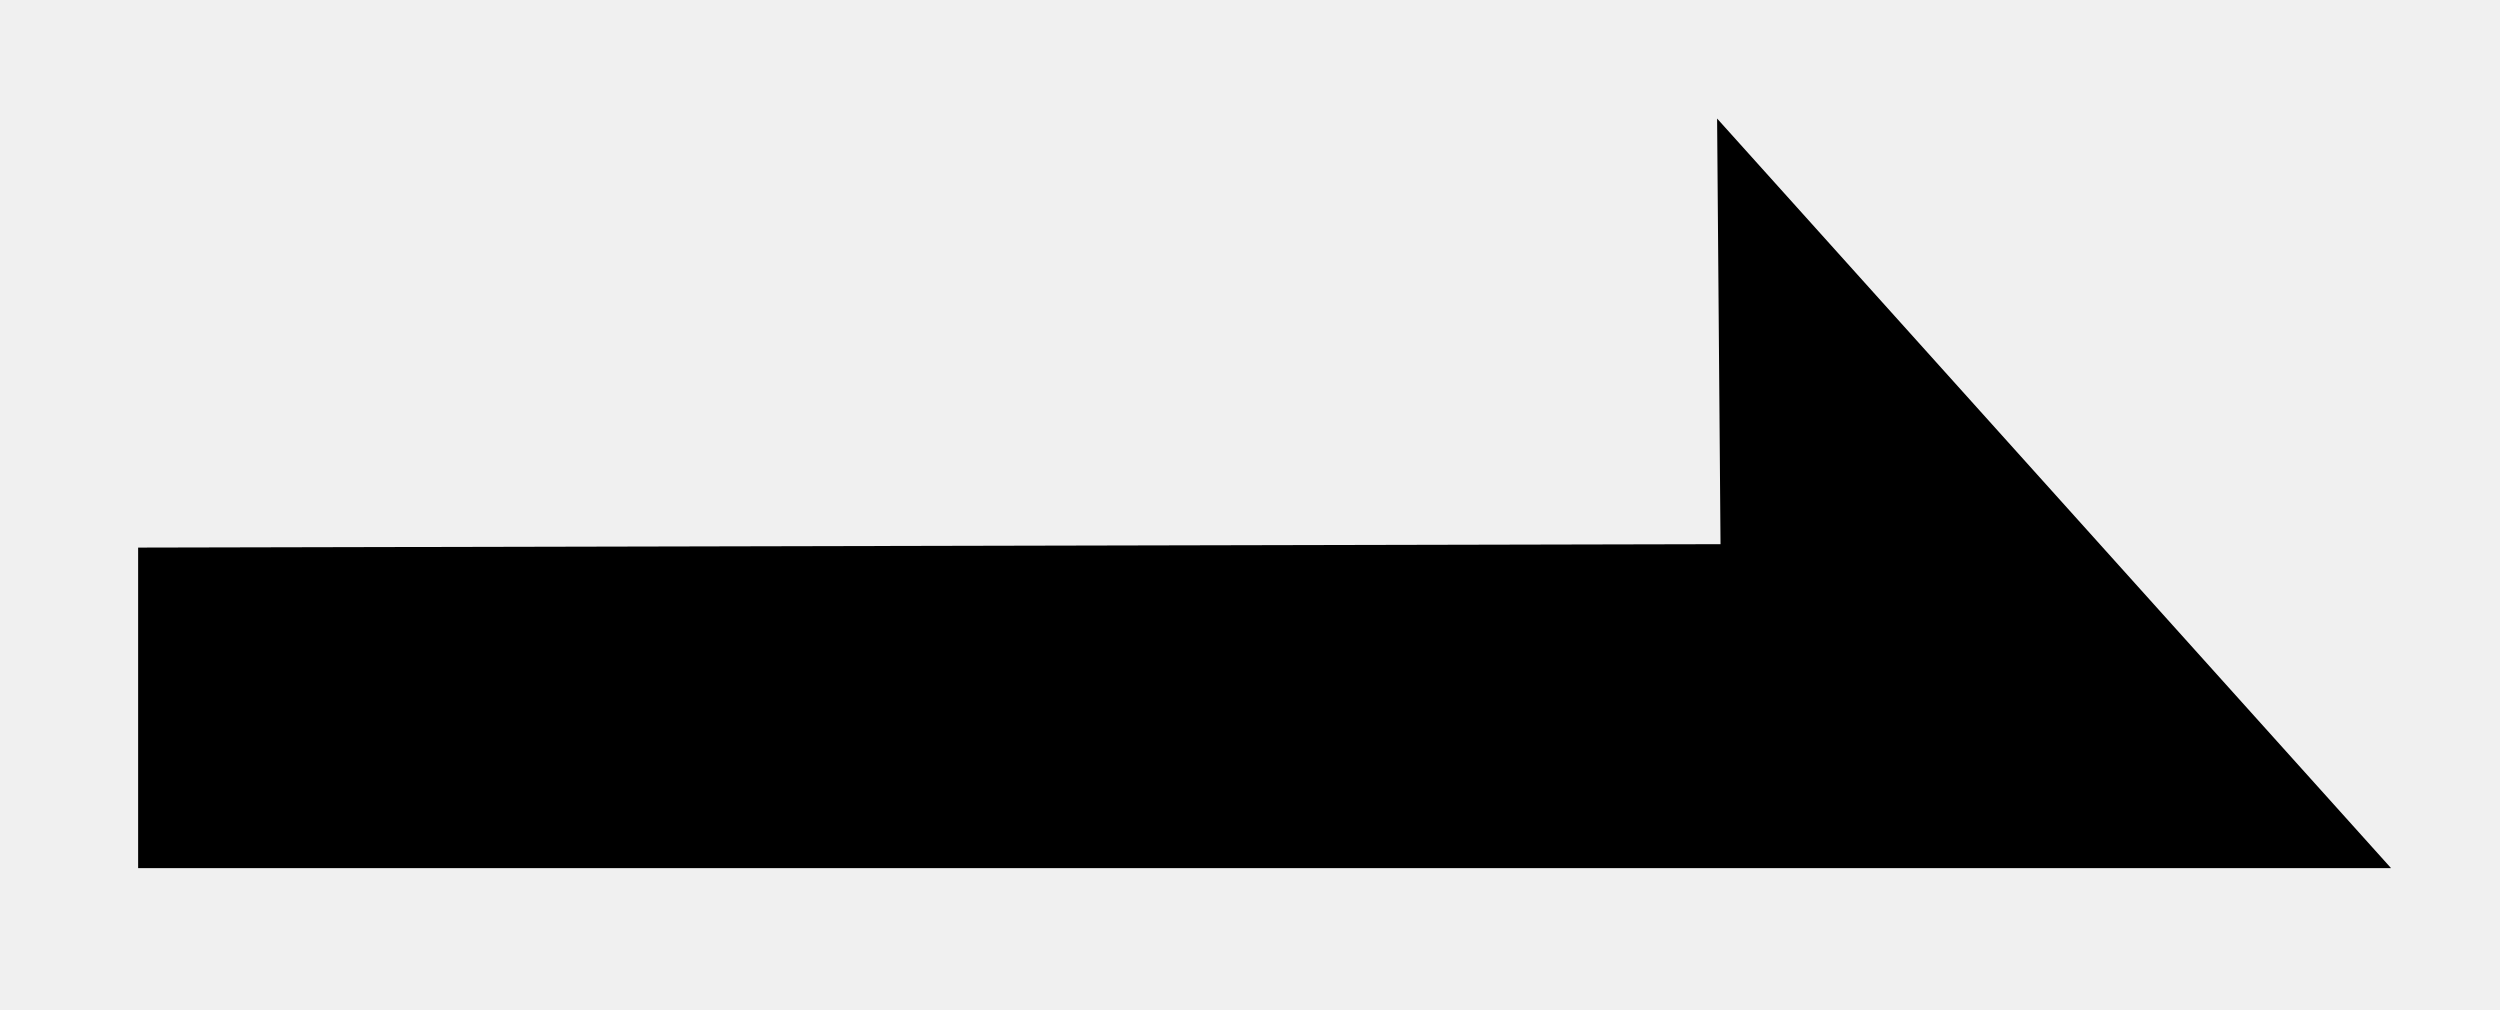
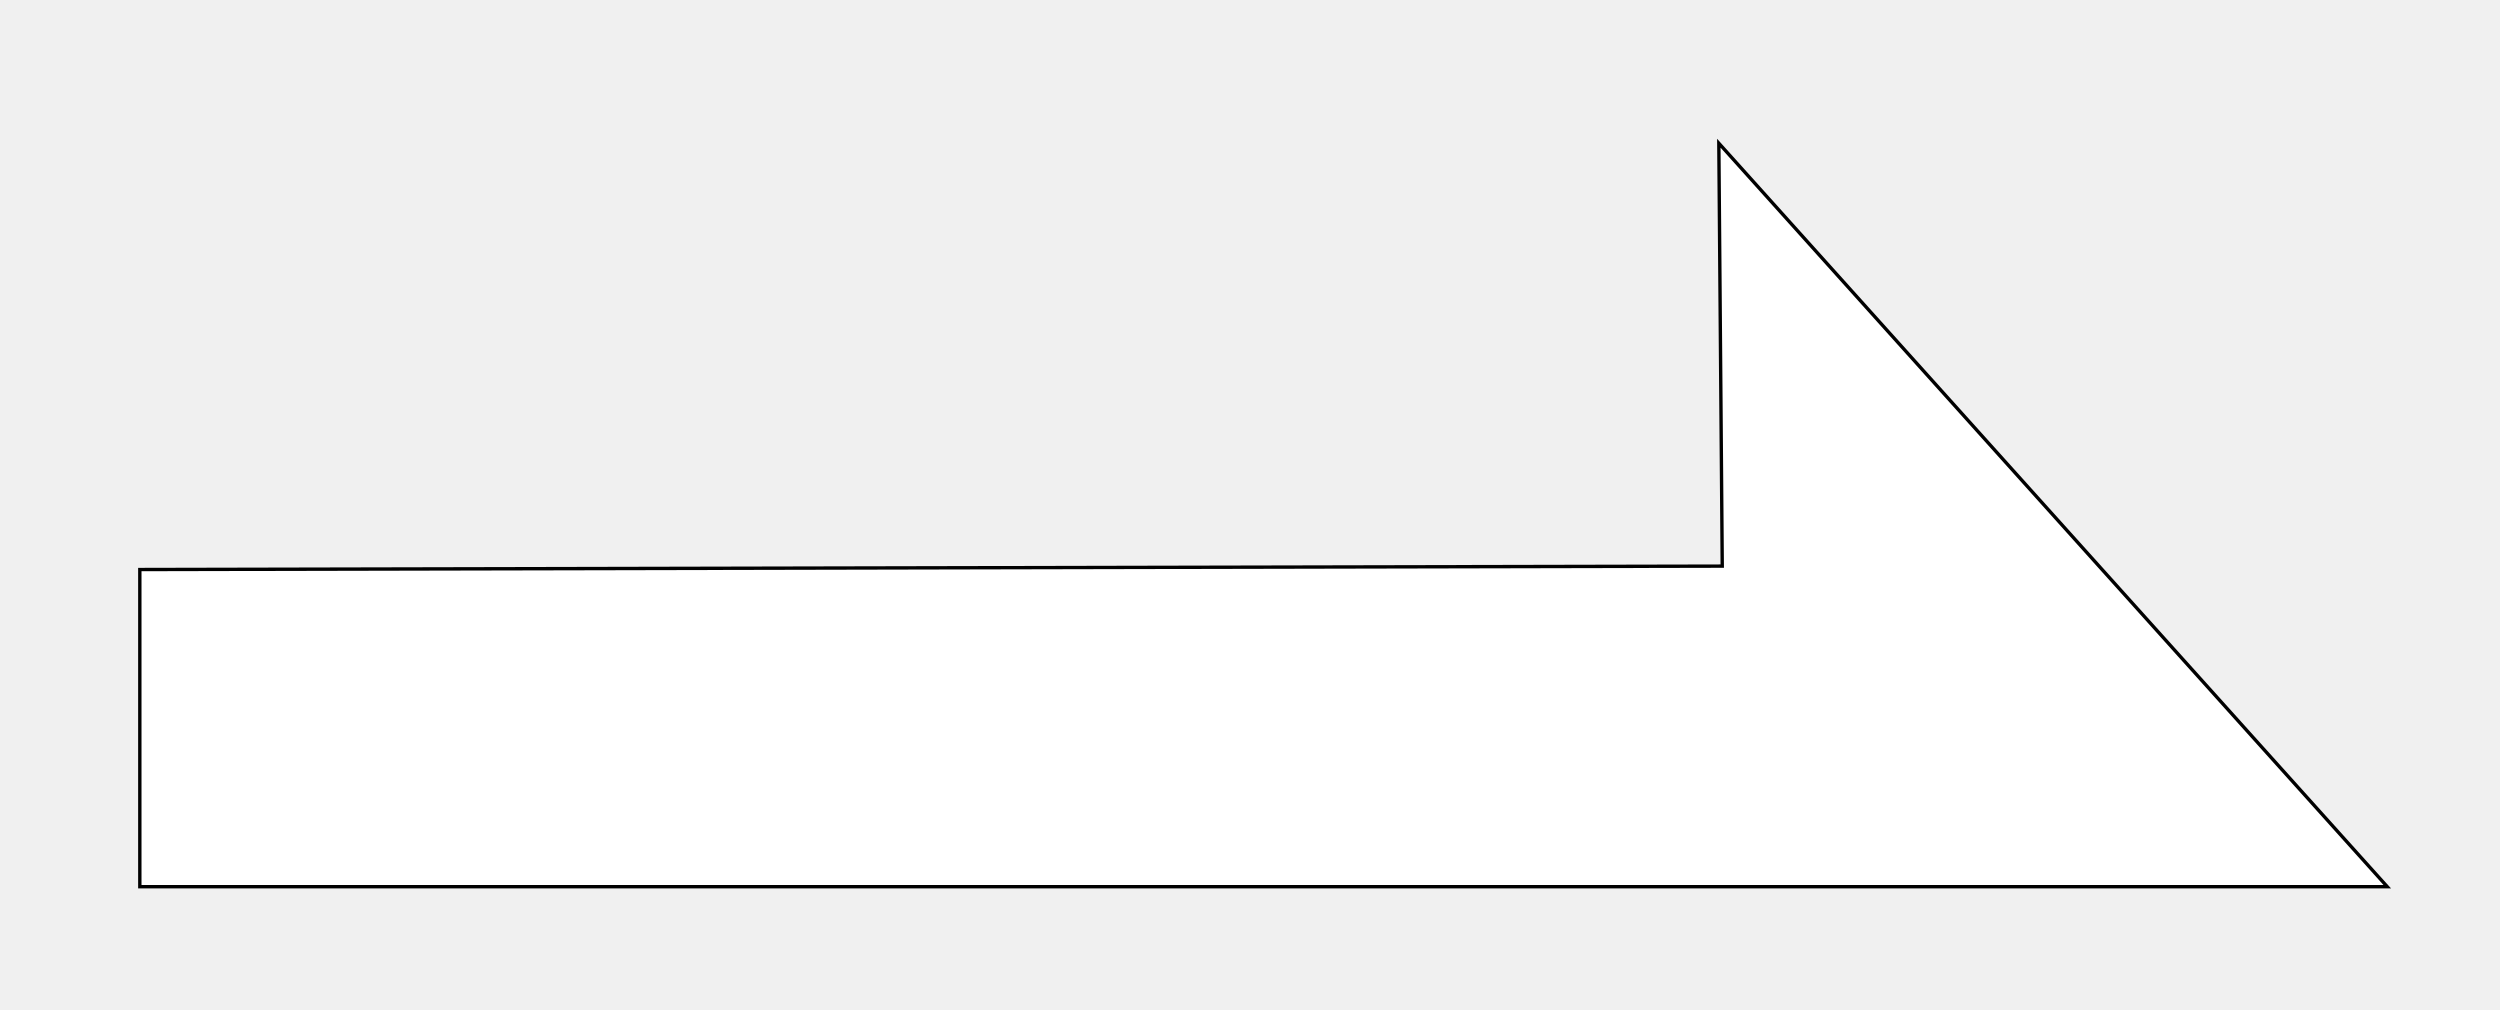
<svg xmlns="http://www.w3.org/2000/svg" width="195.924mm" height="79.112mm" viewBox="0 0 195.924 79.112" version="1.1" id="svg3810">
  <defs id="defs3804" />
  <g id="layer1" transform="translate(-6.798403,-83.40566)">
-     <path style="fill:#000000;fill-opacity:1;stroke:#000000;stroke-width:0.265px;stroke-linecap:butt;stroke-linejoin:miter;stroke-opacity:1" d="M 193.887,151.308 H 17.756 v -24.856 l 124.013,-0.267 -0.267,-33.141 z" id="path113" />
-     <path style="fill:none;stroke:#000000;stroke-width:0.265px;stroke-linecap:butt;stroke-linejoin:miter;stroke-opacity:1" d="M 62.39,120.572 Z" id="path136" />
+     <path style="fill:#ffffff;fill-opacity:1;stroke:#000000;stroke-width:0.265px;stroke-linecap:butt;stroke-linejoin:miter;stroke-opacity:1" d="M 193.887,152.896 H 17.756 V 128.04 L 141.77,127.772 141.502,94.631 Z" id="path113" />
+     <path style="fill:none;stroke:#000000;stroke-width:0.265px;stroke-linecap:butt;stroke-linejoin:miter;stroke-opacity:1" d="M 62.39,122.16 Z" id="path136" />
  </g>
</svg>
